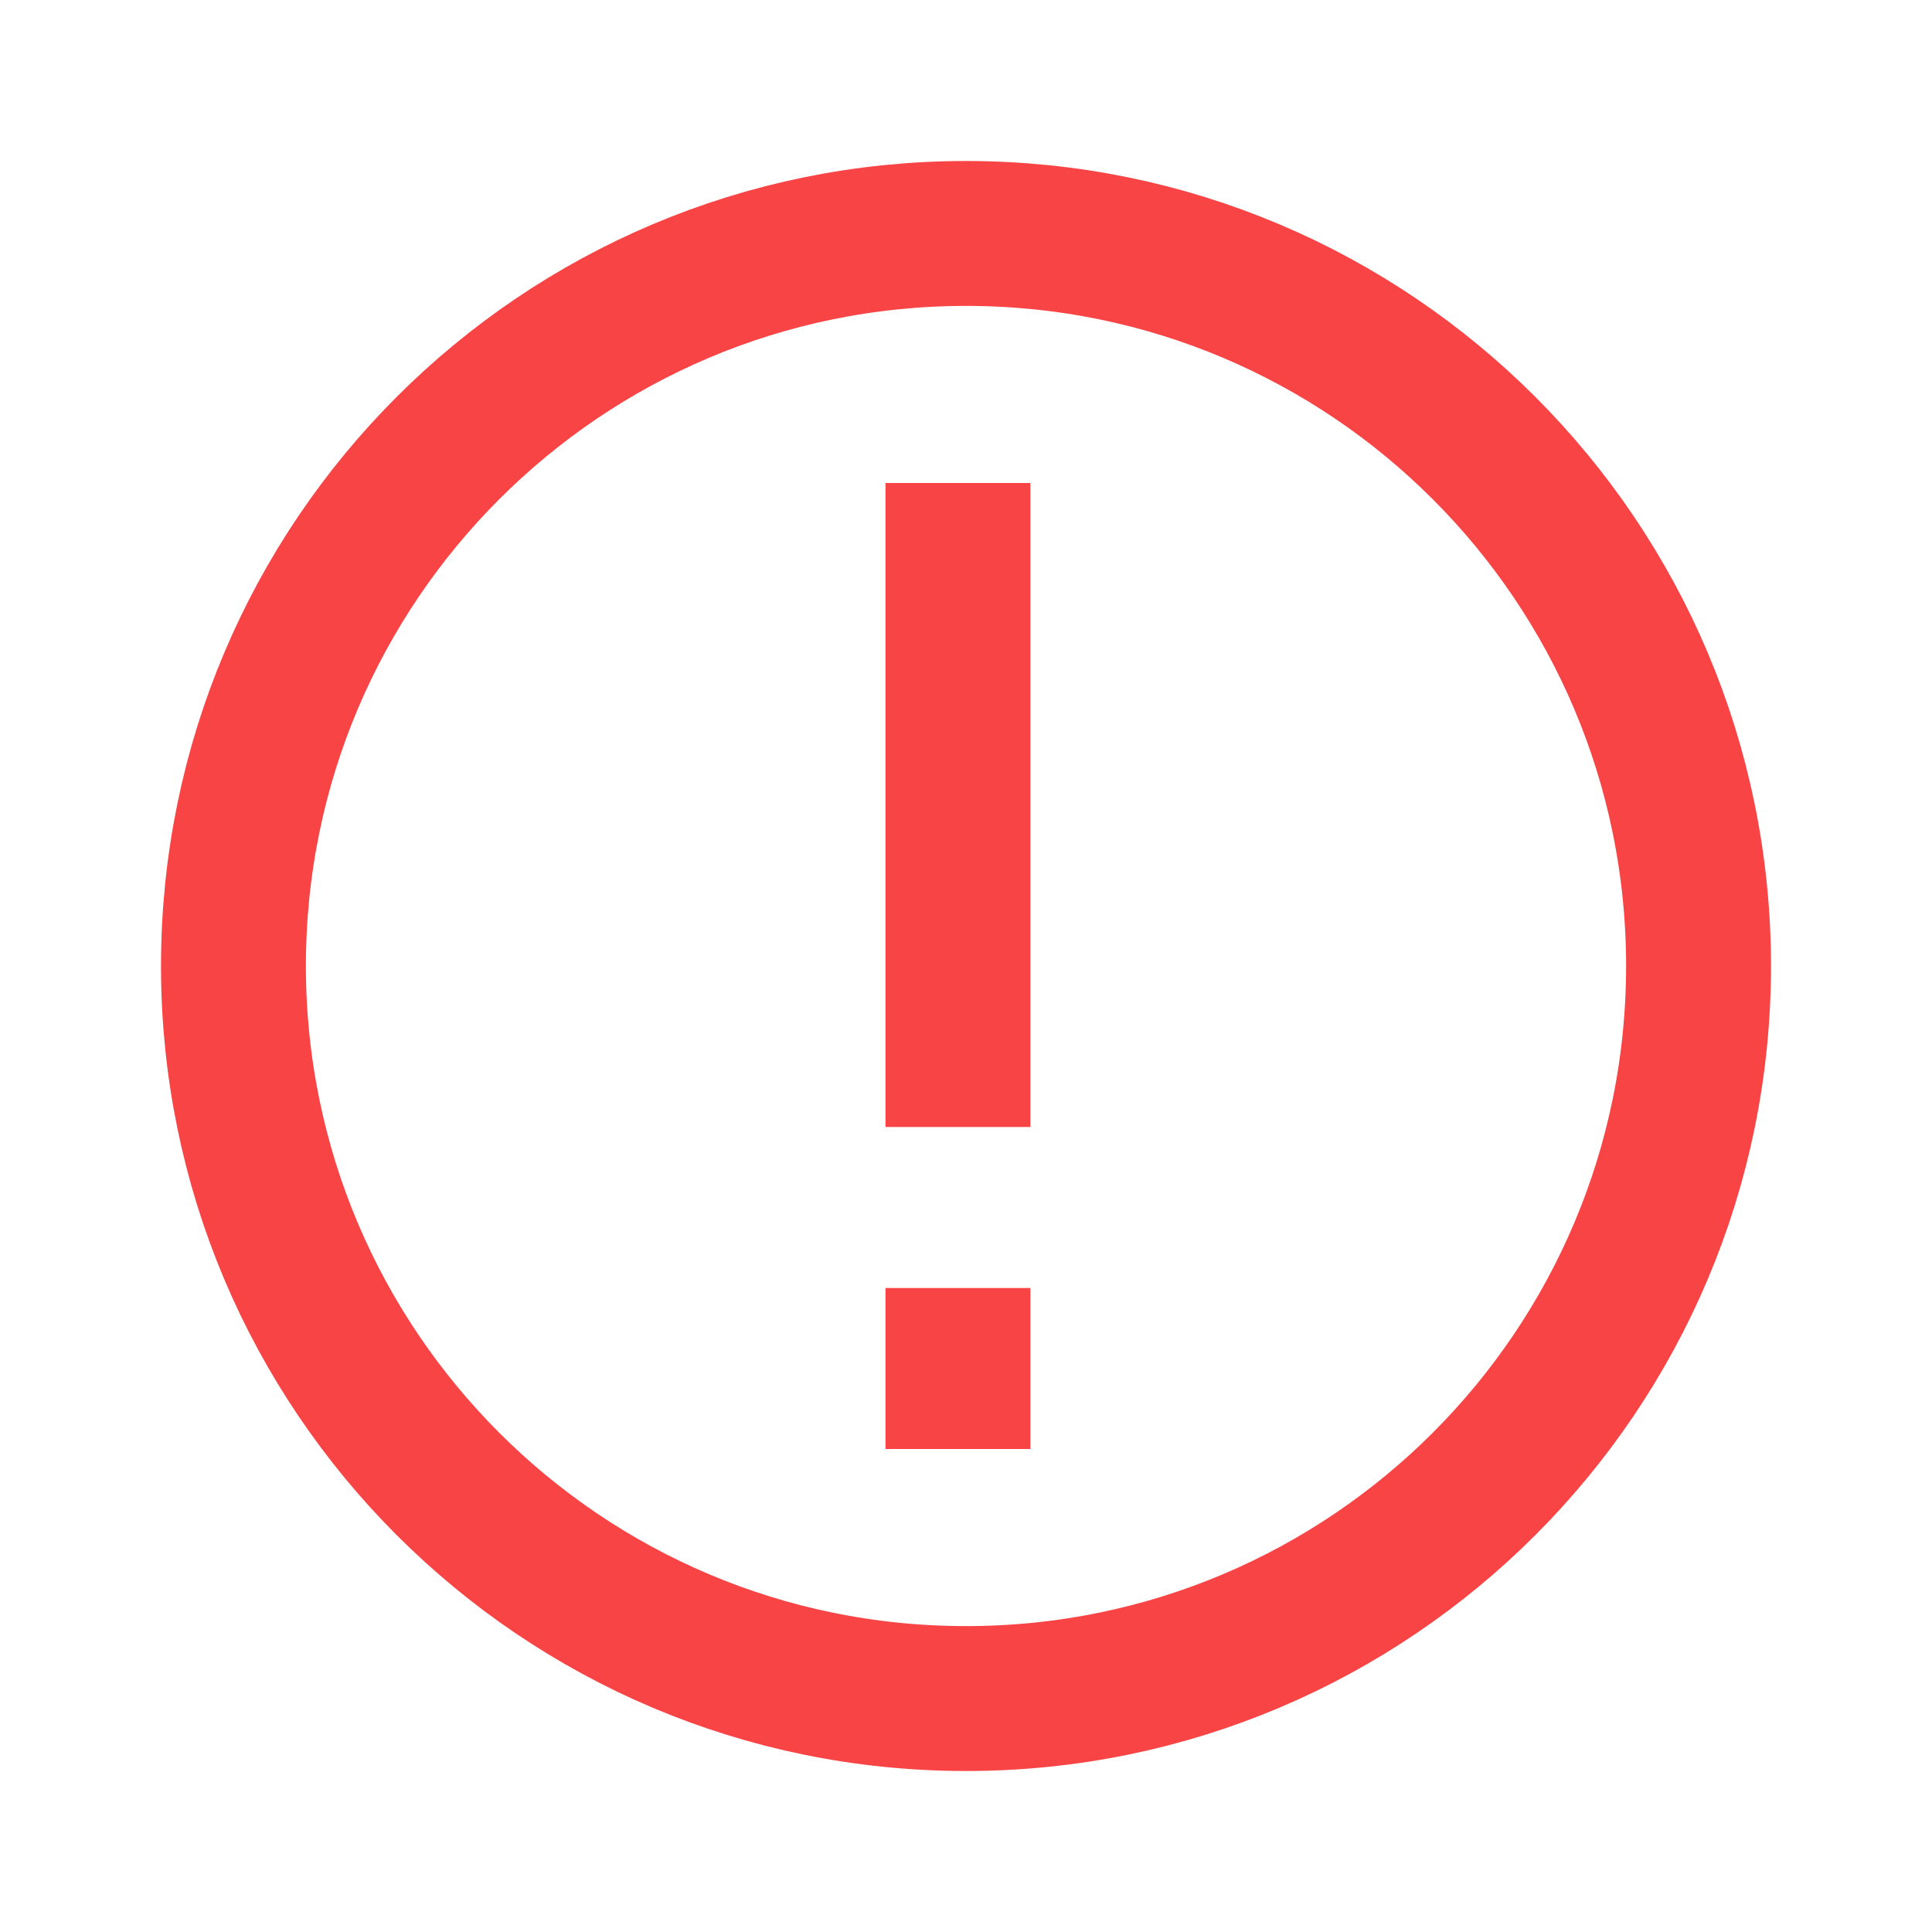
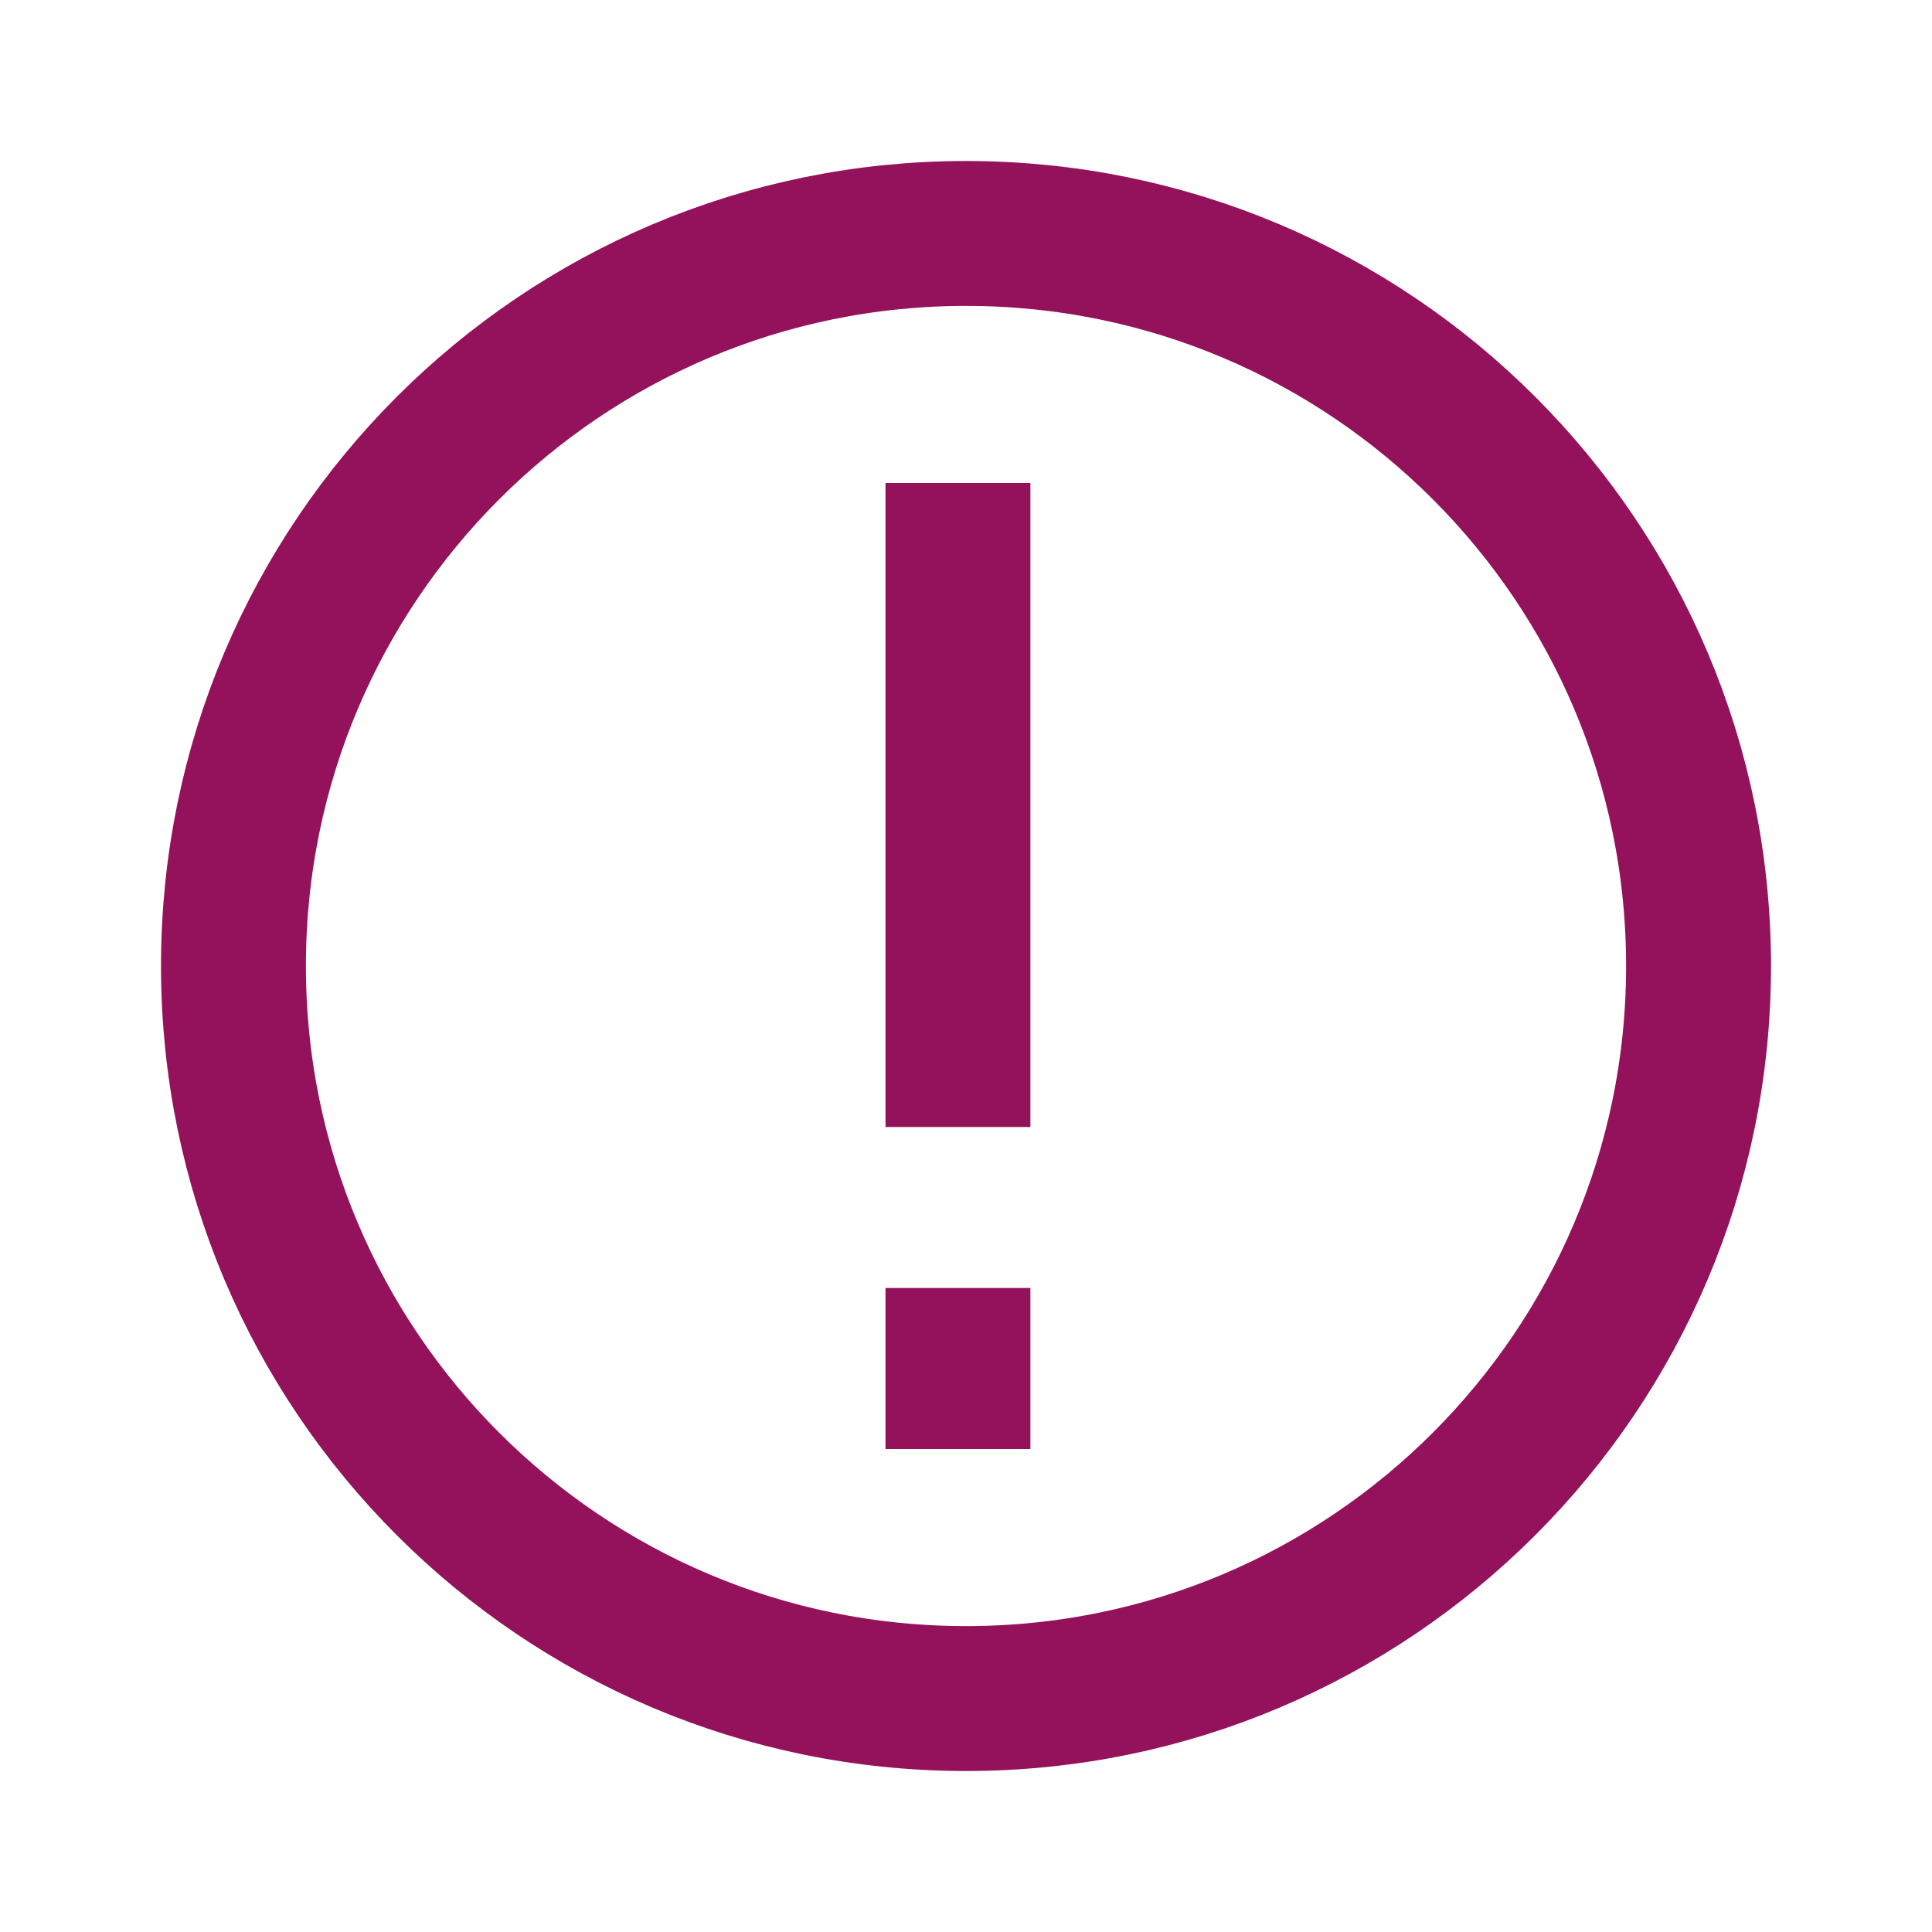
<svg xmlns="http://www.w3.org/2000/svg" id="ic_warnig_3" width="24" height="24" viewBox="0 0 24 24">
  <defs>
    <style type="text/css">
-             .cls-1,.cls-2{fill:none}.cls-2{stroke:#f84444;stroke-width:1.8px}.cls-3{fill:#f84444}.cls-4{stroke:none}
+             .cls-1,.cls-2{fill:none}.cls-2{stroke:#94115B;stroke-width:1.8px}.cls-3{fill:#94115B}.cls-4{stroke:none}
        </style>
  </defs>
  <path id="Rectangle_4412" d="M0 0h24v24H0z" class="cls-1" data-name="Rectangle 4412" />
  <g id="Ellipse_650" class="cls-2" data-name="Ellipse 650" transform="translate(2 2)">
    <circle cx="10" cy="10" r="10" class="cls-4" />
    <circle cx="10" cy="10" r="9.1" class="cls-1" />
  </g>
  <path id="Rectangle_4758" d="M0 0h1.8v8H0z" class="cls-3" data-name="Rectangle 4758" transform="translate(11 6)" />
  <path id="Rectangle_4759" d="M0 0h1.8v2H0z" class="cls-3" data-name="Rectangle 4759" transform="translate(11 16)" />
</svg>
